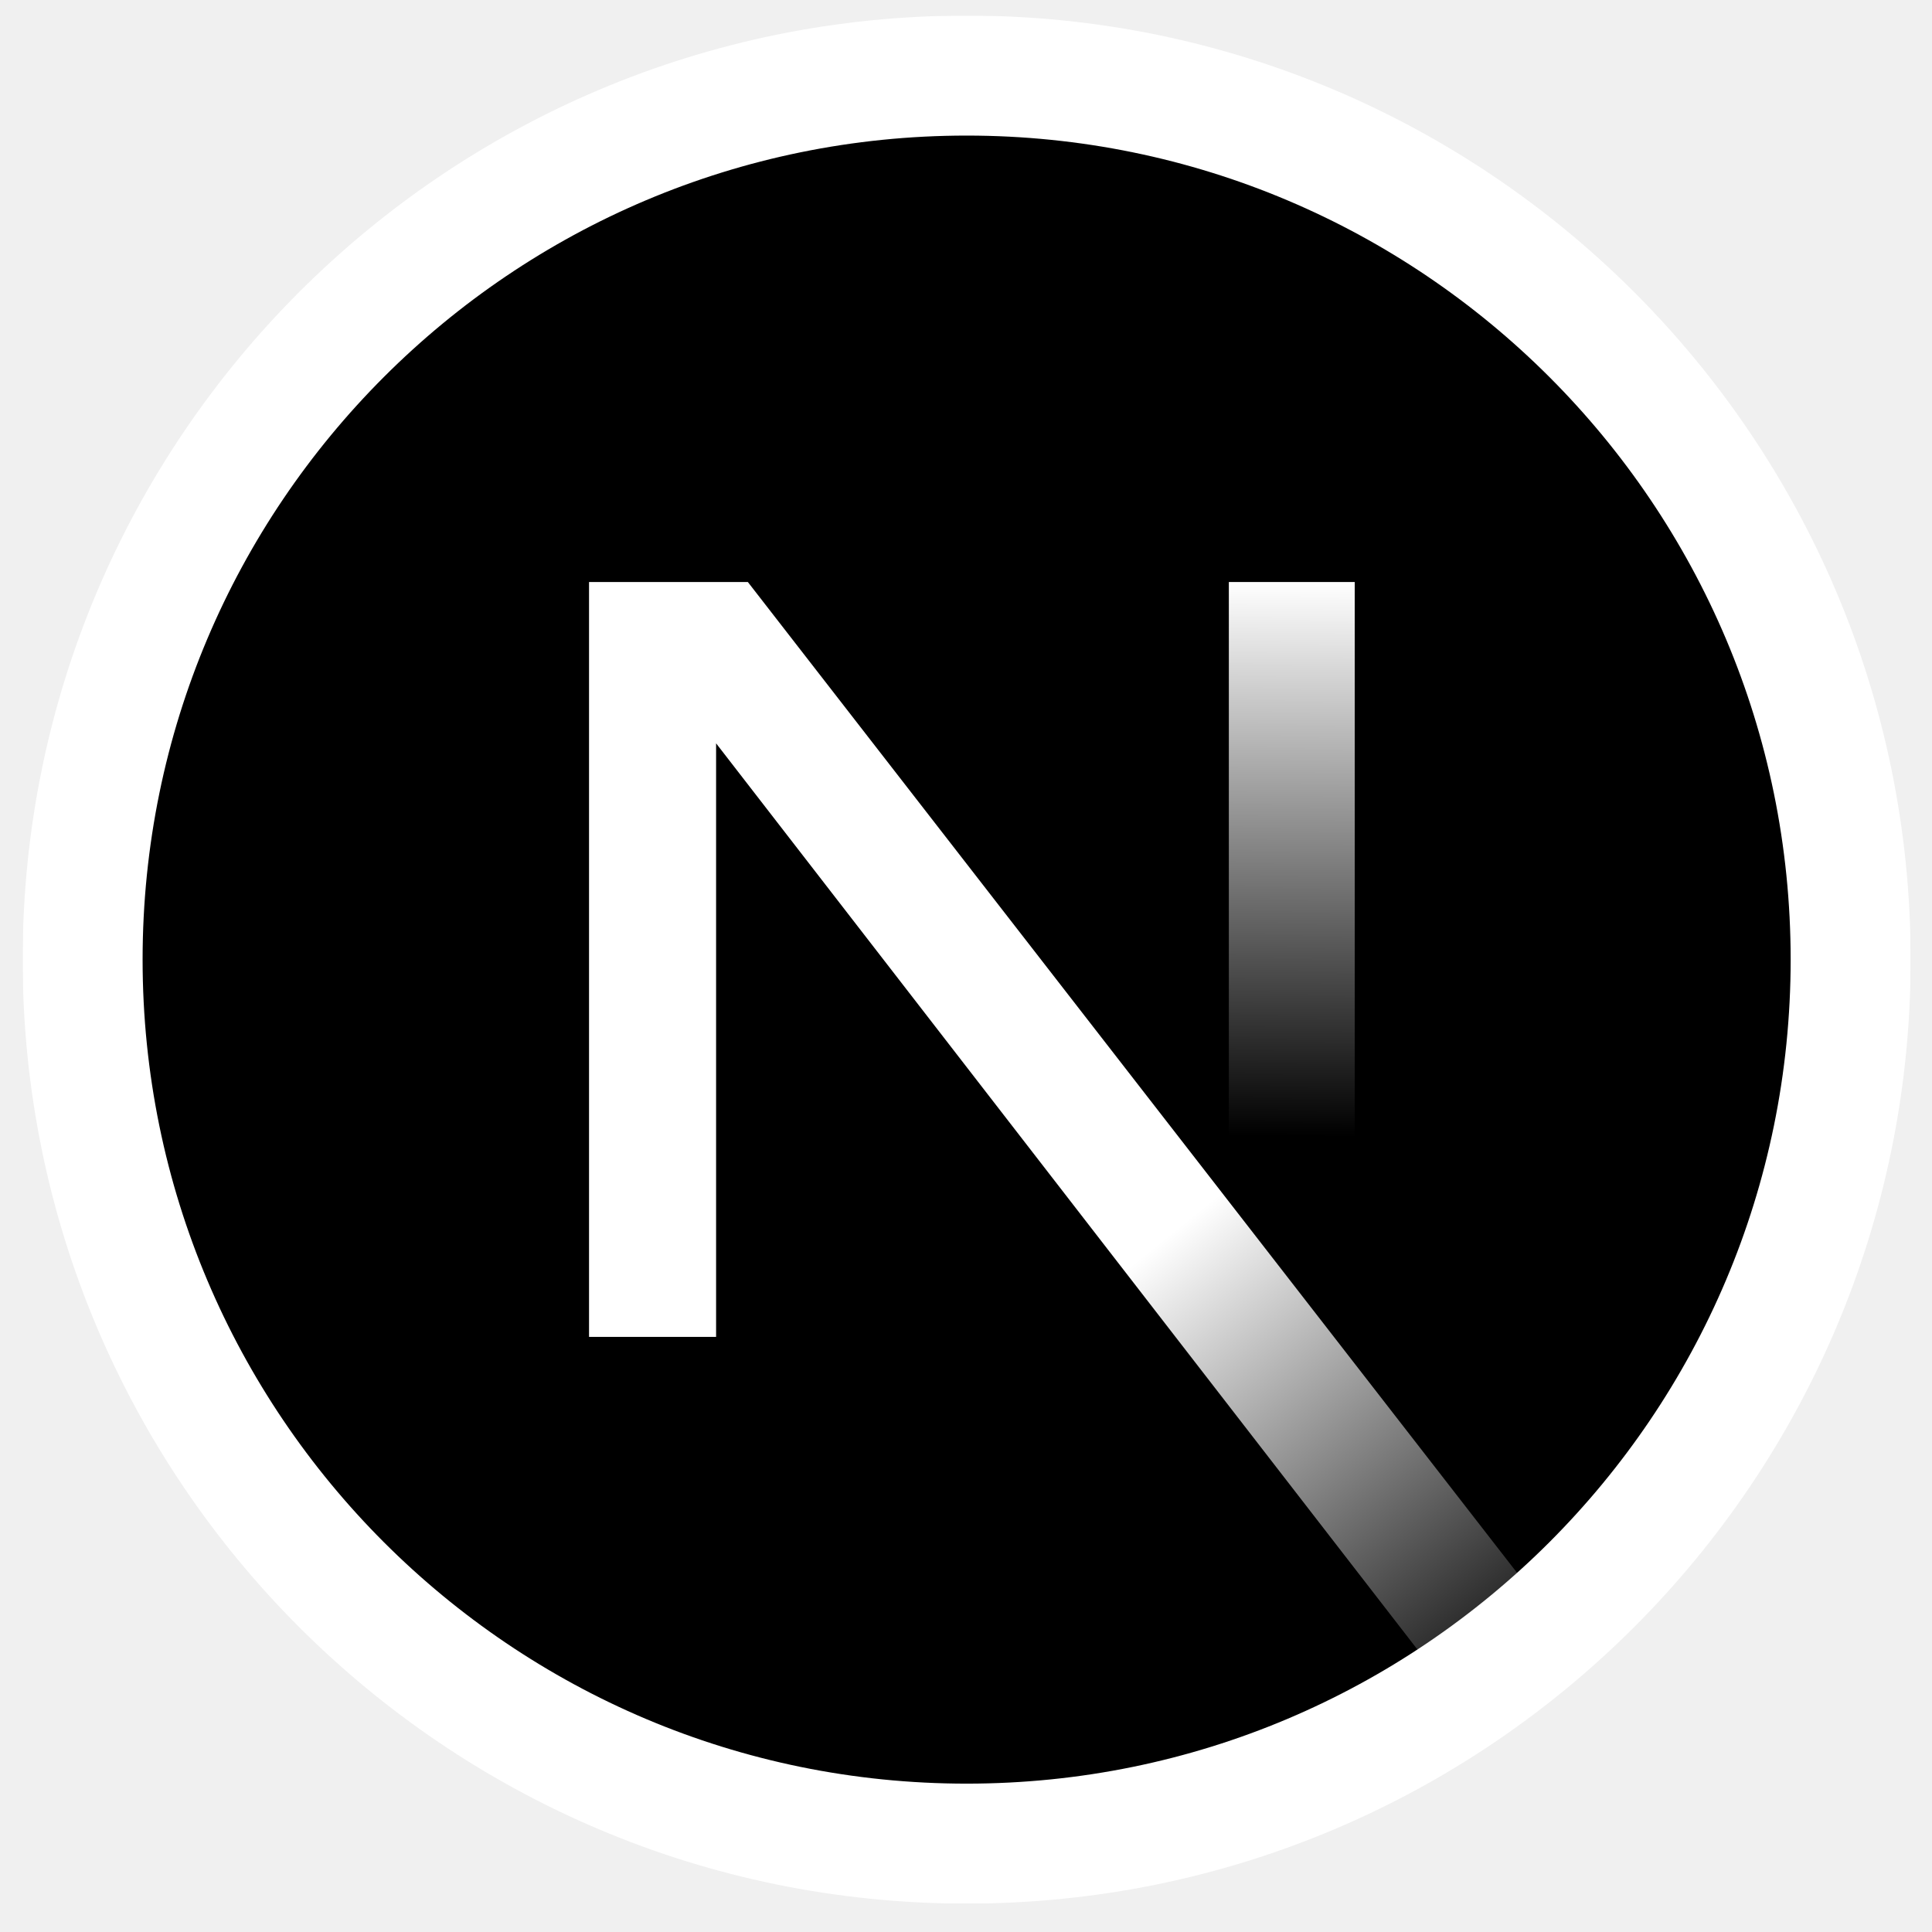
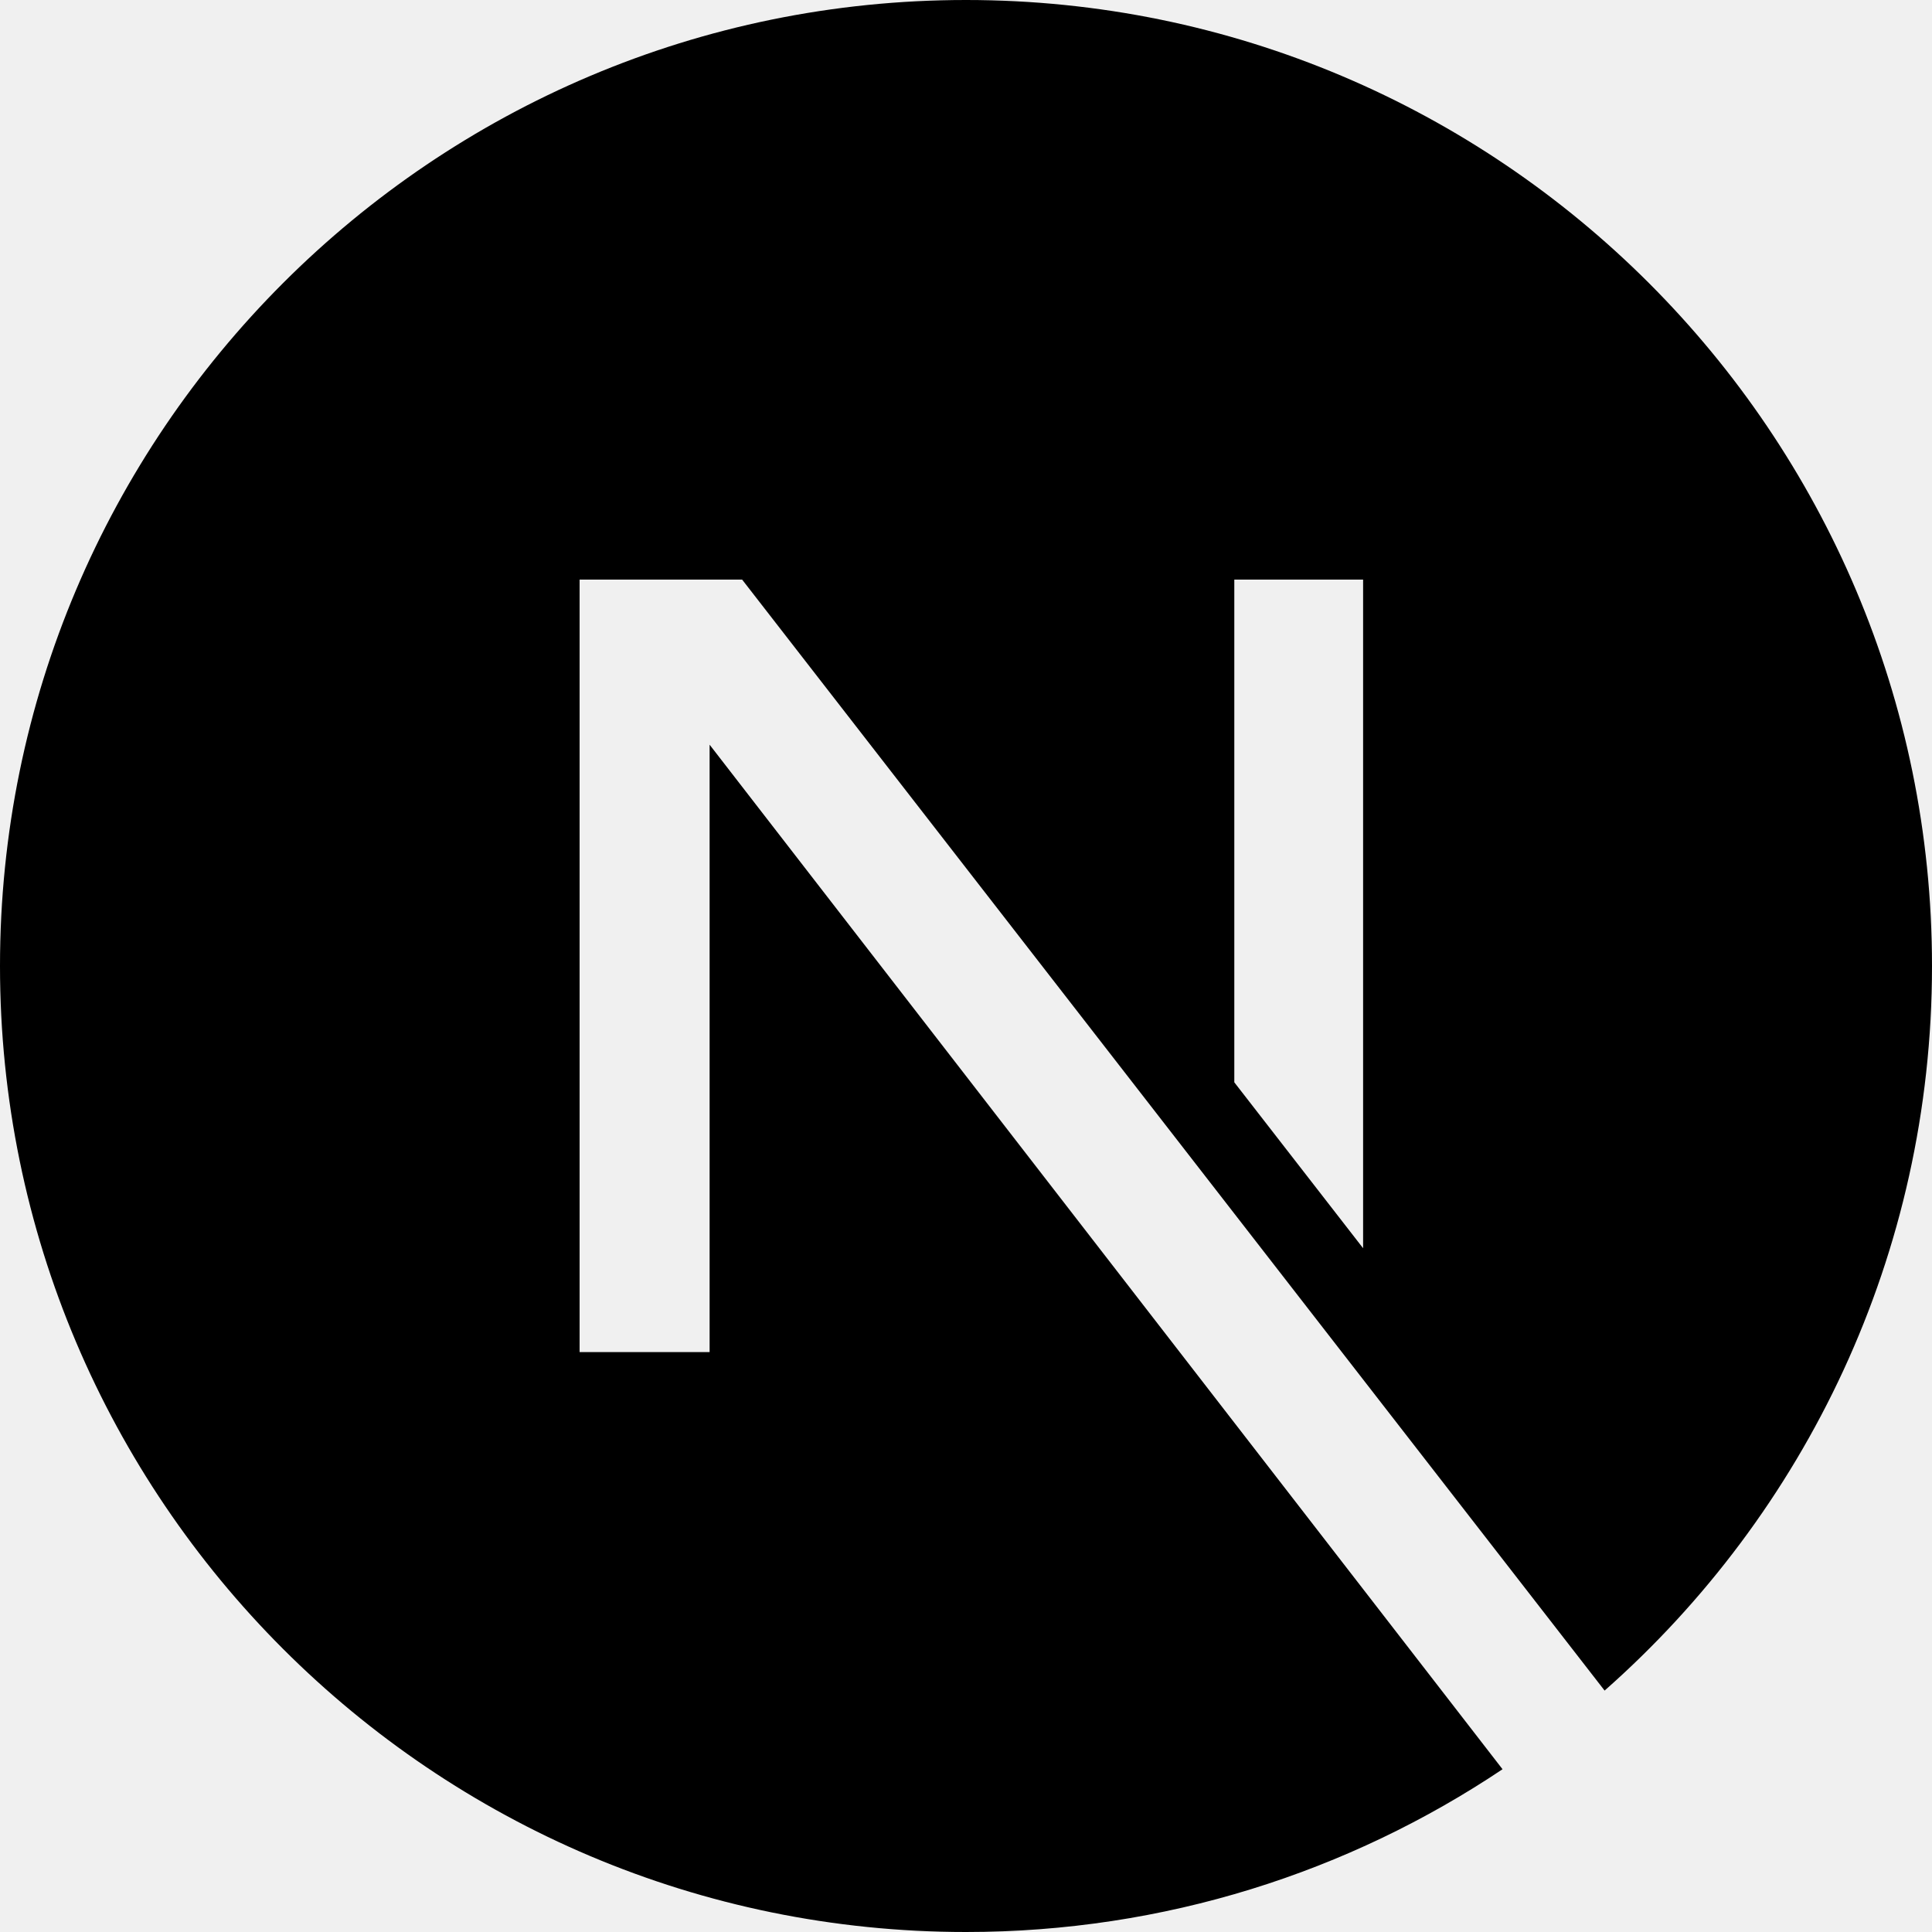
- <svg xmlns="http://www.w3.org/2000/svg" width="60" height="60" viewBox="0 0 60 60" fill="none">
-   <g clip-path="url(#clip0_439_124)">
-     <mask id="mask0_439_124" style="mask-type:alpha" maskUnits="userSpaceOnUse" x="0" y="0" width="60" height="60">
-       <path d="M30.02 59.118C46.211 59.118 59.337 45.992 59.337 29.801C59.337 13.61 46.211 0.484 30.02 0.484C13.829 0.484 0.703 13.61 0.703 29.801C0.703 45.992 13.829 59.118 30.02 59.118Z" fill="black" />
-     </mask>
-     <g mask="url(#mask0_439_124)">
-       <path d="M30.02 58.141C45.671 58.141 58.359 45.453 58.359 29.801C58.359 14.15 45.671 1.462 30.02 1.462C14.368 1.462 1.68 14.15 1.68 29.801C1.68 45.453 14.368 58.141 30.02 58.141Z" fill="black" stroke="white" stroke-width="5.497" />
-       <path d="M49.404 51.795L23.225 18.075H18.293V41.518H22.239V23.085L46.306 54.181C47.392 53.455 48.427 52.657 49.404 51.795Z" fill="url(#paint0_linear_439_124)" />
-       <path d="M42.072 18.075H38.163V41.528H42.072V18.075Z" fill="url(#paint1_linear_439_124)" />
-     </g>
-   </g>
-   <defs>
-     <linearGradient id="paint0_linear_439_124" x1="36.209" y1="38.433" x2="47.773" y2="52.766" gradientUnits="userSpaceOnUse">
-       <stop stop-color="white" />
-       <stop offset="1" stop-color="white" stop-opacity="0" />
-     </linearGradient>
-     <linearGradient id="paint1_linear_439_124" x1="40.117" y1="18.075" x2="40.052" y2="35.298" gradientUnits="userSpaceOnUse">
-       <stop stop-color="white" />
-       <stop offset="1" stop-color="white" stop-opacity="0" />
-     </linearGradient>
-     <clipPath id="clip0_439_124">
-       <rect width="58.633" height="58.633" fill="white" transform="translate(0.703125 0.484375)" />
-     </clipPath>
-   </defs>
+ <svg xmlns="http://www.w3.org/2000/svg" fill="#000000" role="img" viewBox="0 0 24 24">
+   <path d="M18.665 21.978C16.758 23.255 14.465 24 12 24 5.377 24 0 18.623 0 12S5.377 0 12 0s12 5.377 12 12c0 3.583-1.574 6.801-4.067 9.001L9.219 7.2H7.2v9.596h1.615V9.251l9.85 12.727Zm-3.332-8.533 1.6 2.061V7.2h-1.6v6.245Z" />
</svg>
